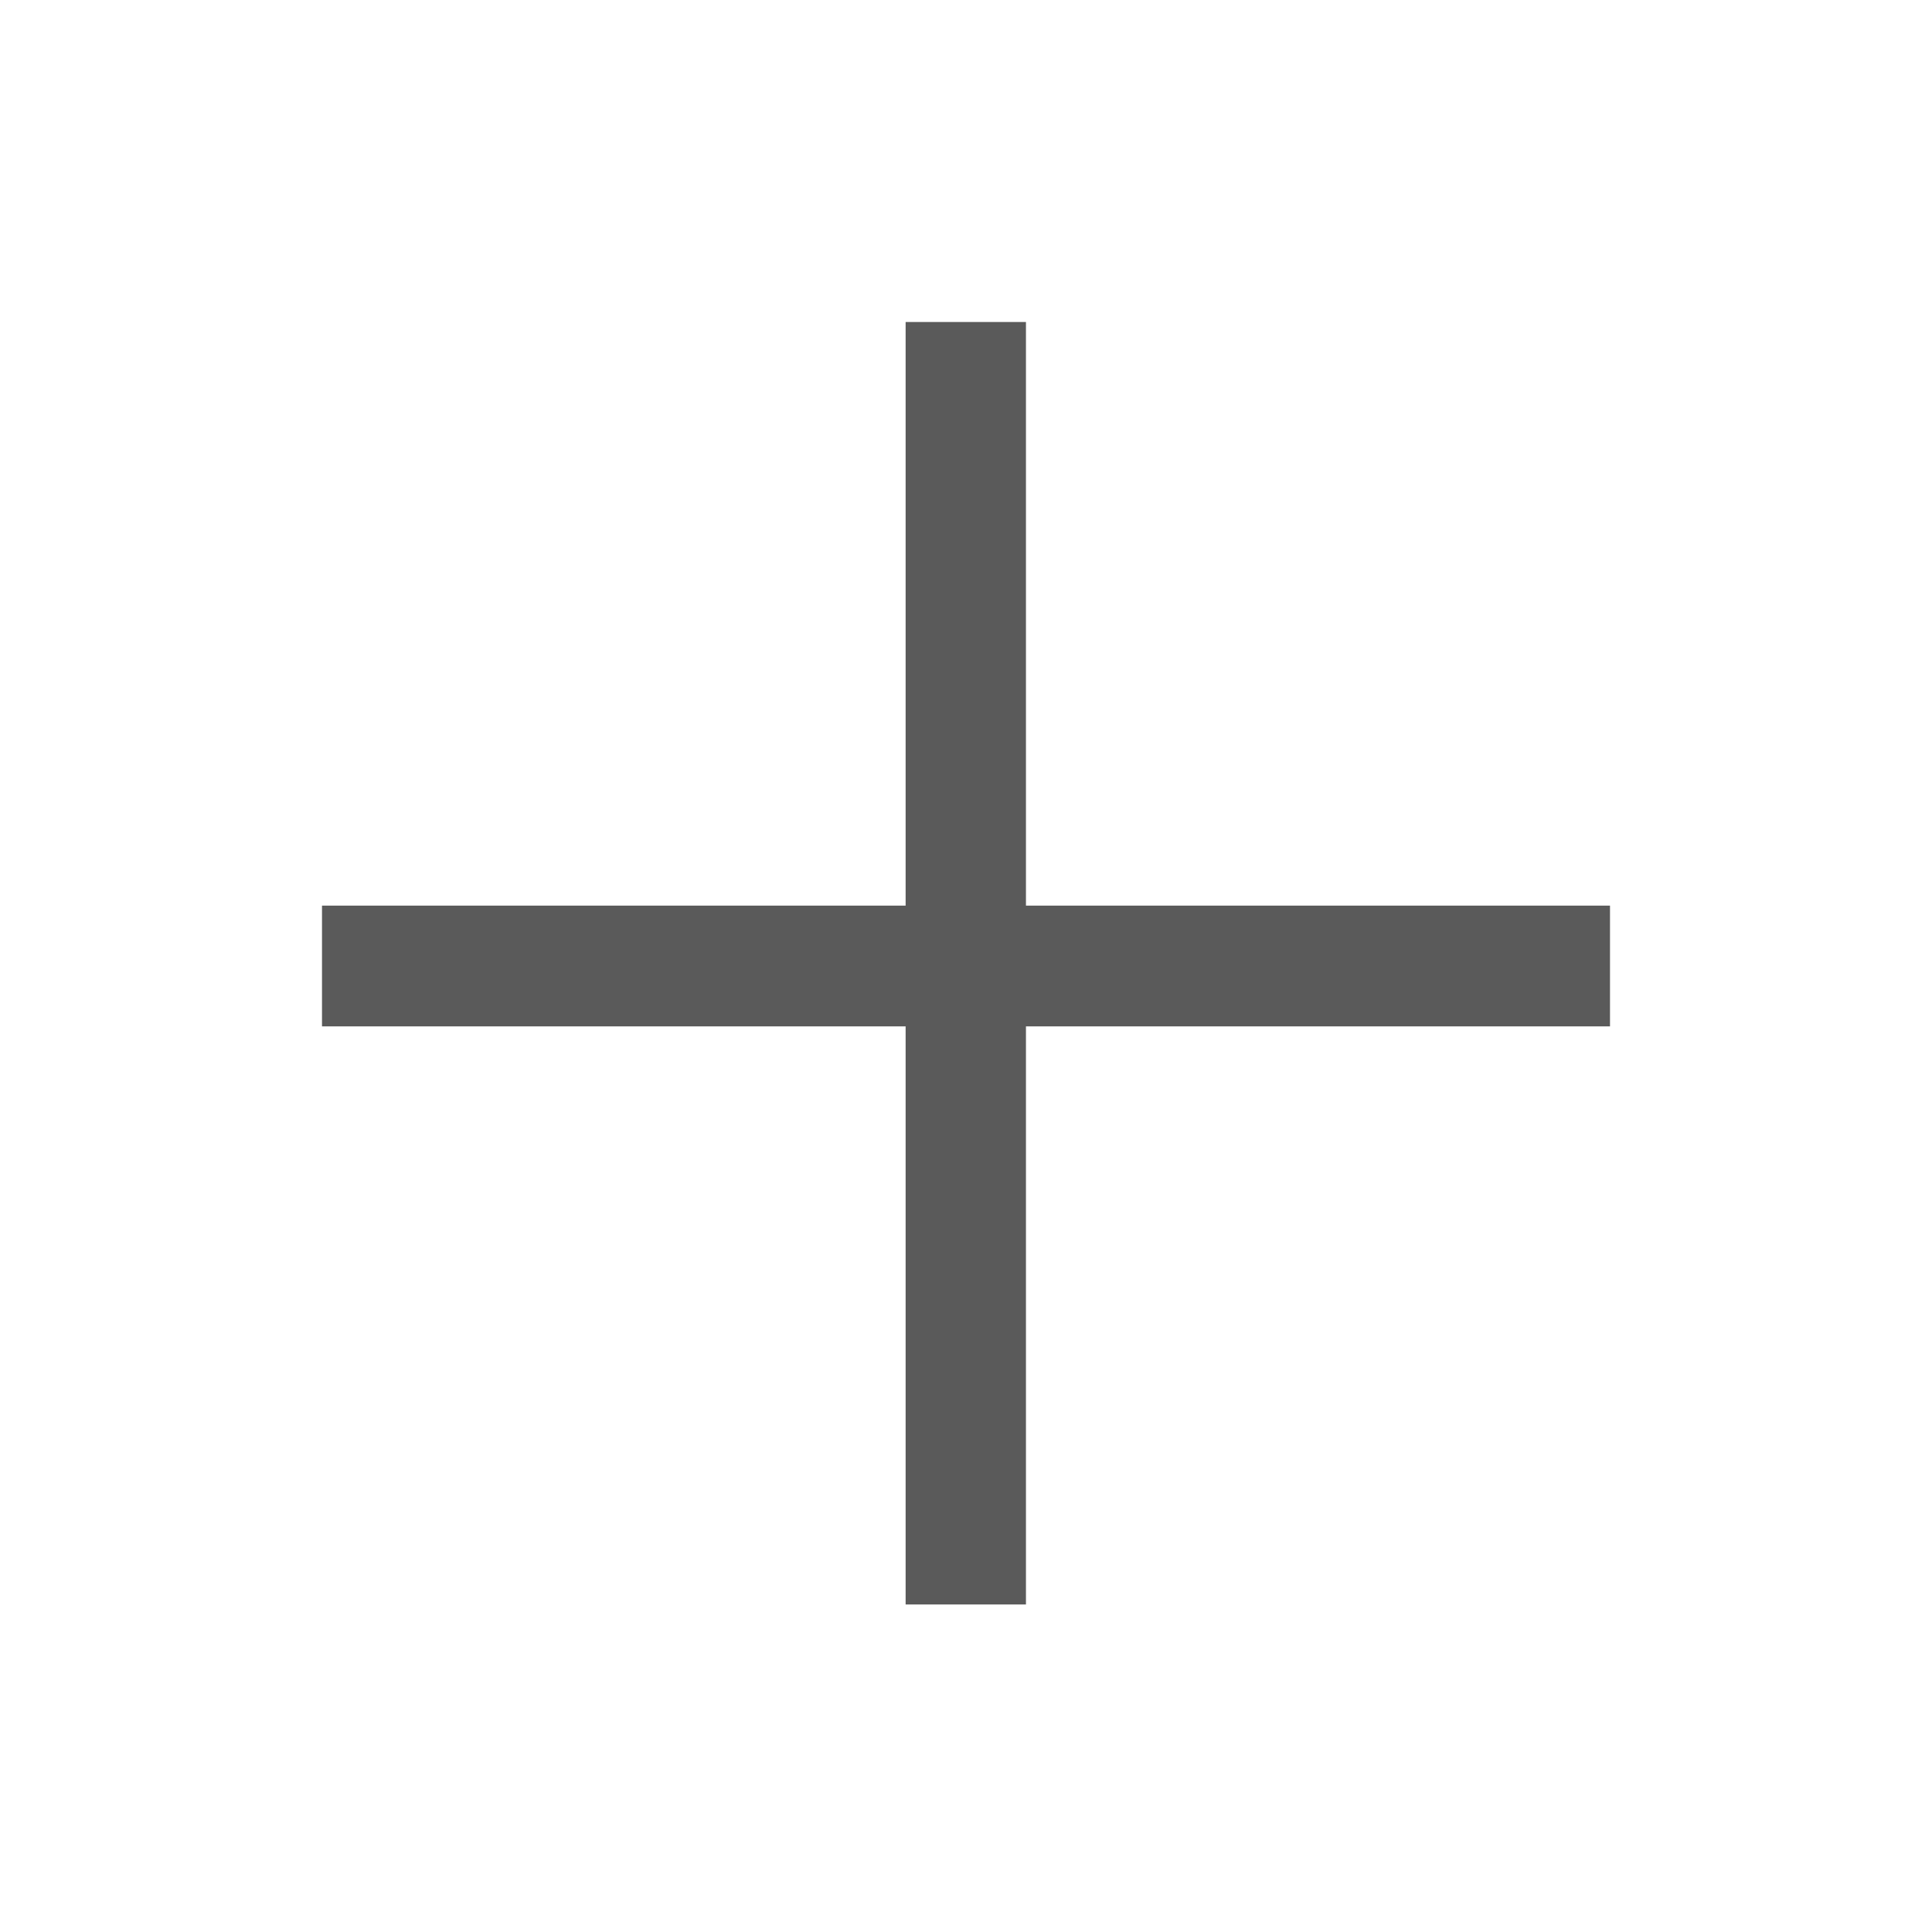
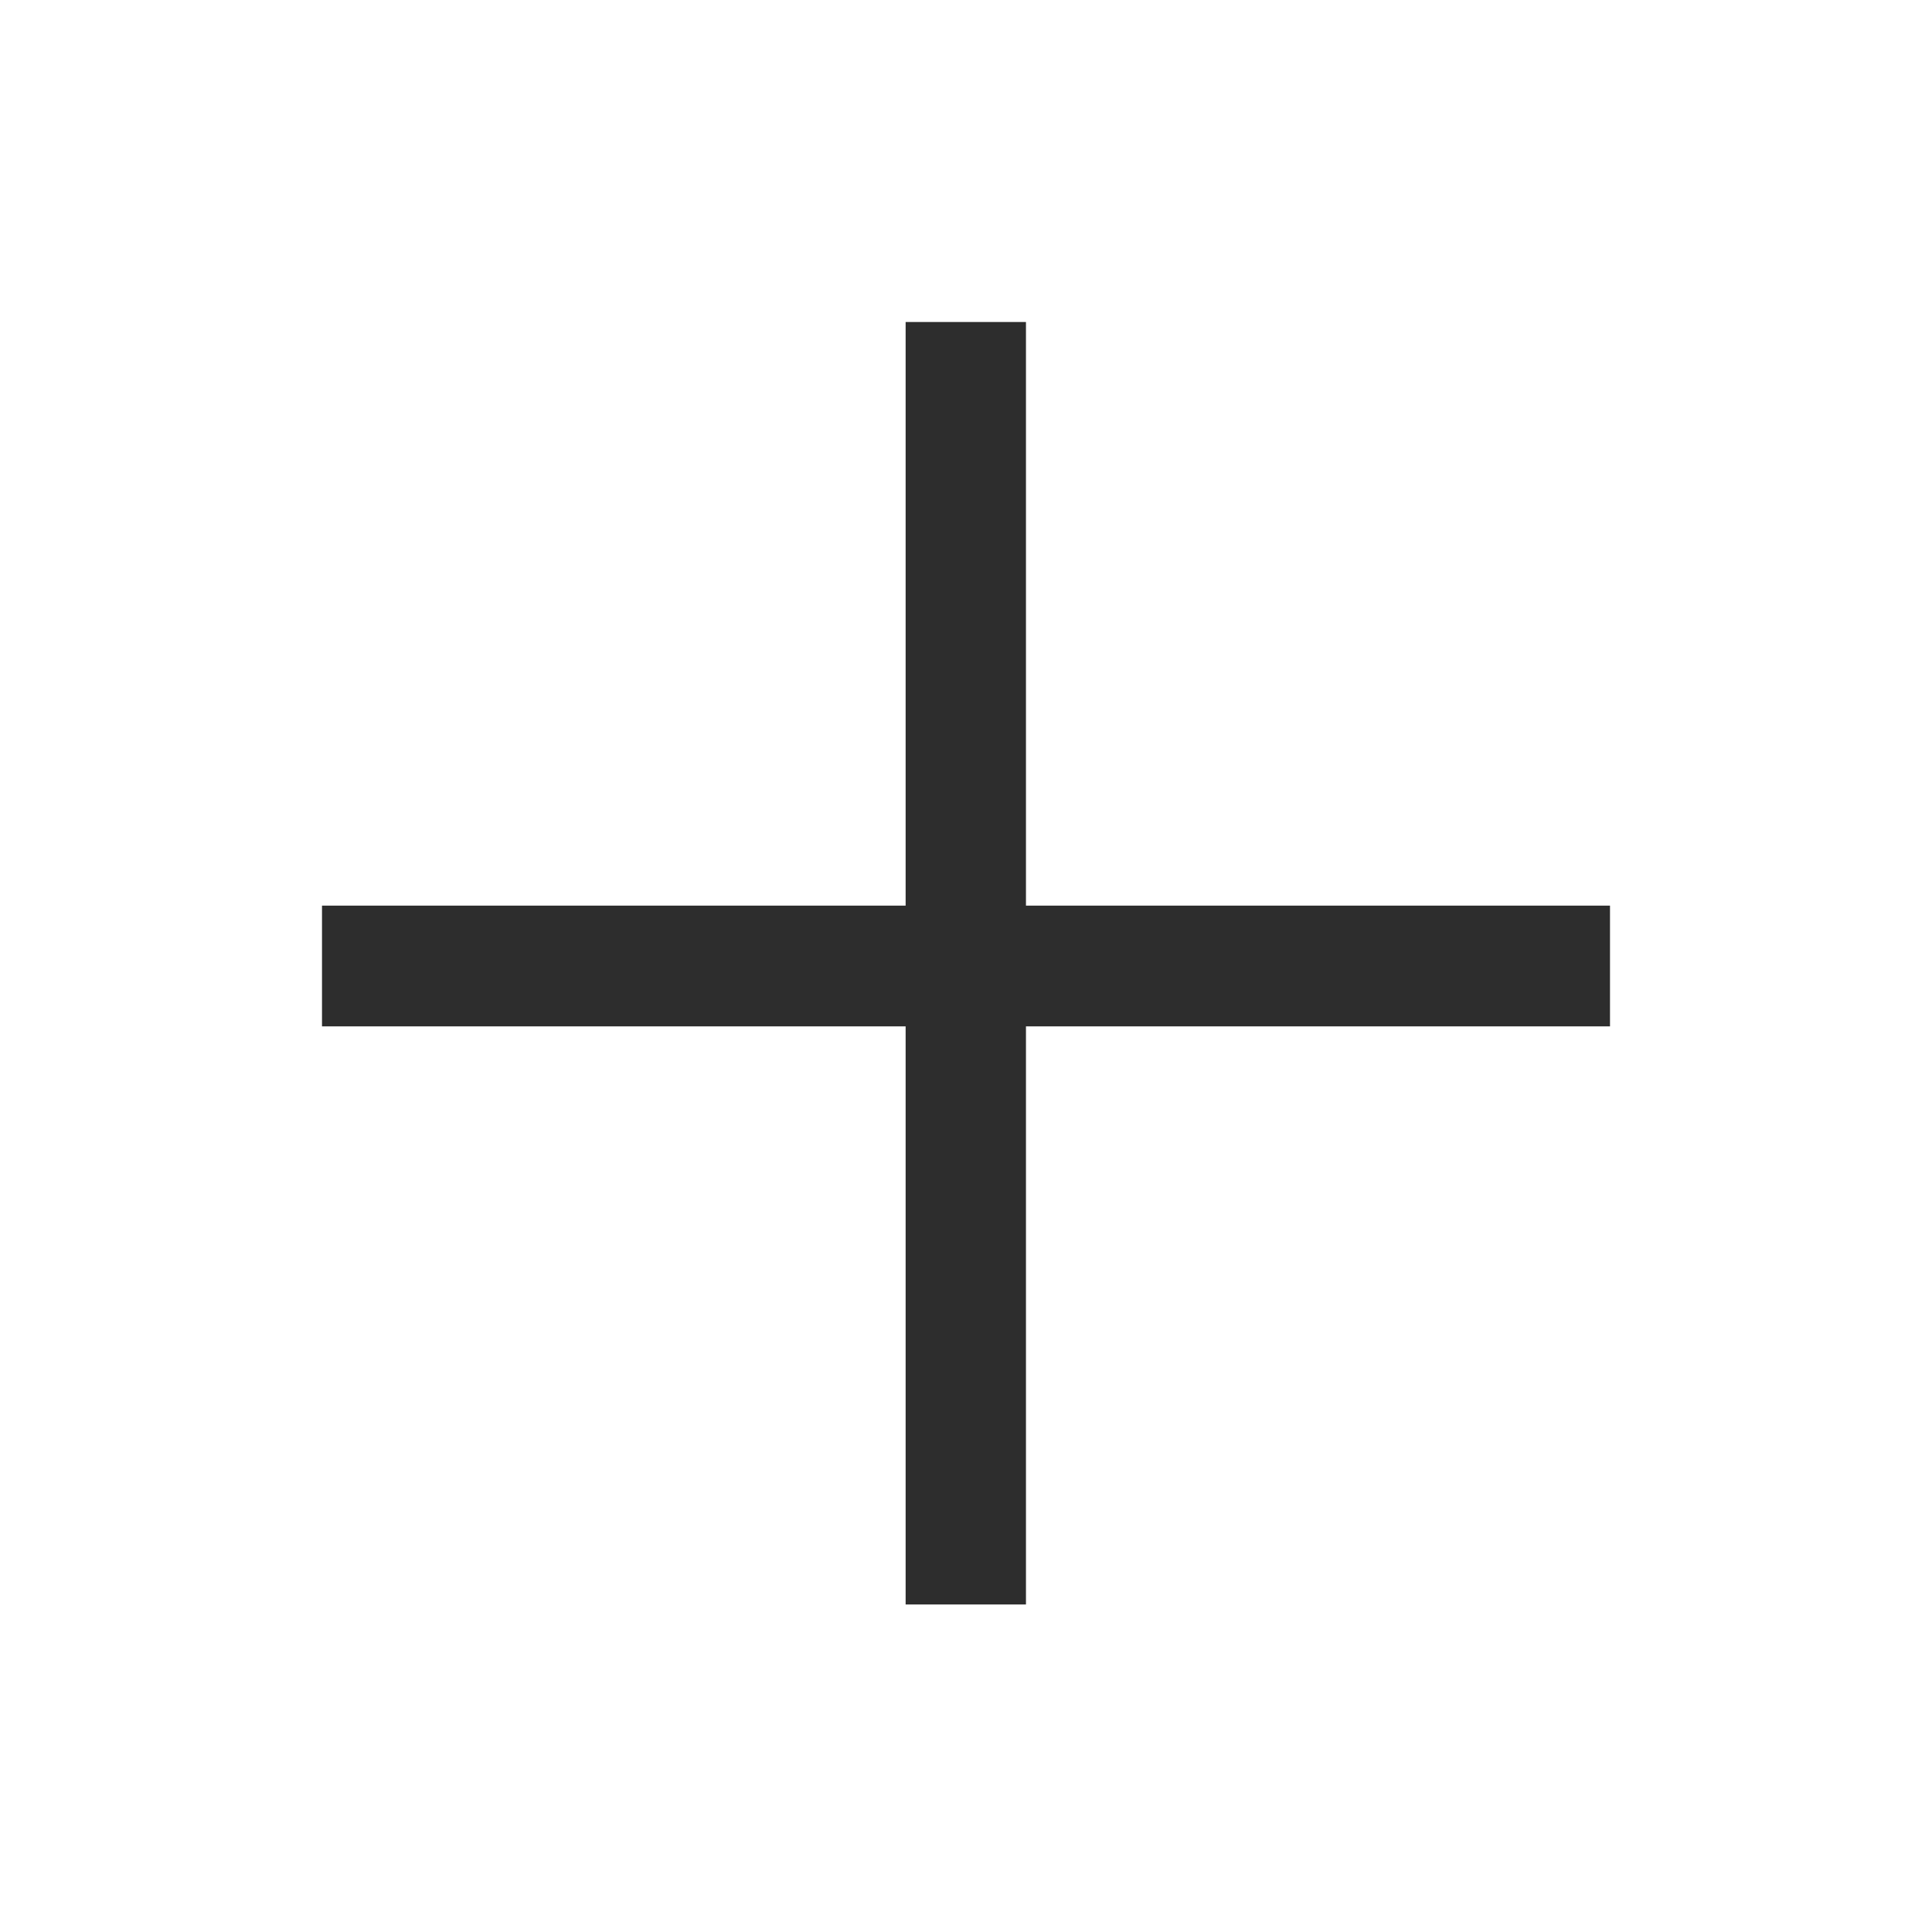
<svg xmlns="http://www.w3.org/2000/svg" height="48" viewBox="0 -960 960 960" width="48" version="1.1" id="svg1">
  <defs id="defs1" />
-   <rect style="opacity:1;fill:#5a5a5a;fill-opacity:1;stroke:none;stroke-width:2.027" id="rect1" width="59.792" height="637.256" x="450" y="-800" rx="0" ry="19.398" />
-   <rect style="fill:#5a5a5a;fill-opacity:1;stroke:none;stroke-width:2.035" id="rect1-5" width="60" height="640" x="450" y="160" rx="0" ry="19.481" transform="rotate(-90)" />
+   <rect style="opacity:1;fill:#2d2d2d;fill-opacity:1;stroke:none;stroke-width:2.027" id="rect1" width="59.792" height="637.256" x="450" y="-800" rx="0" ry="19.398" />
+   <rect style="fill:#2d2d2d;fill-opacity:1;stroke:none;stroke-width:2.035" id="rect1-5" width="60" height="640" x="450" y="160" rx="0" ry="19.481" transform="rotate(-90)" />
</svg>
